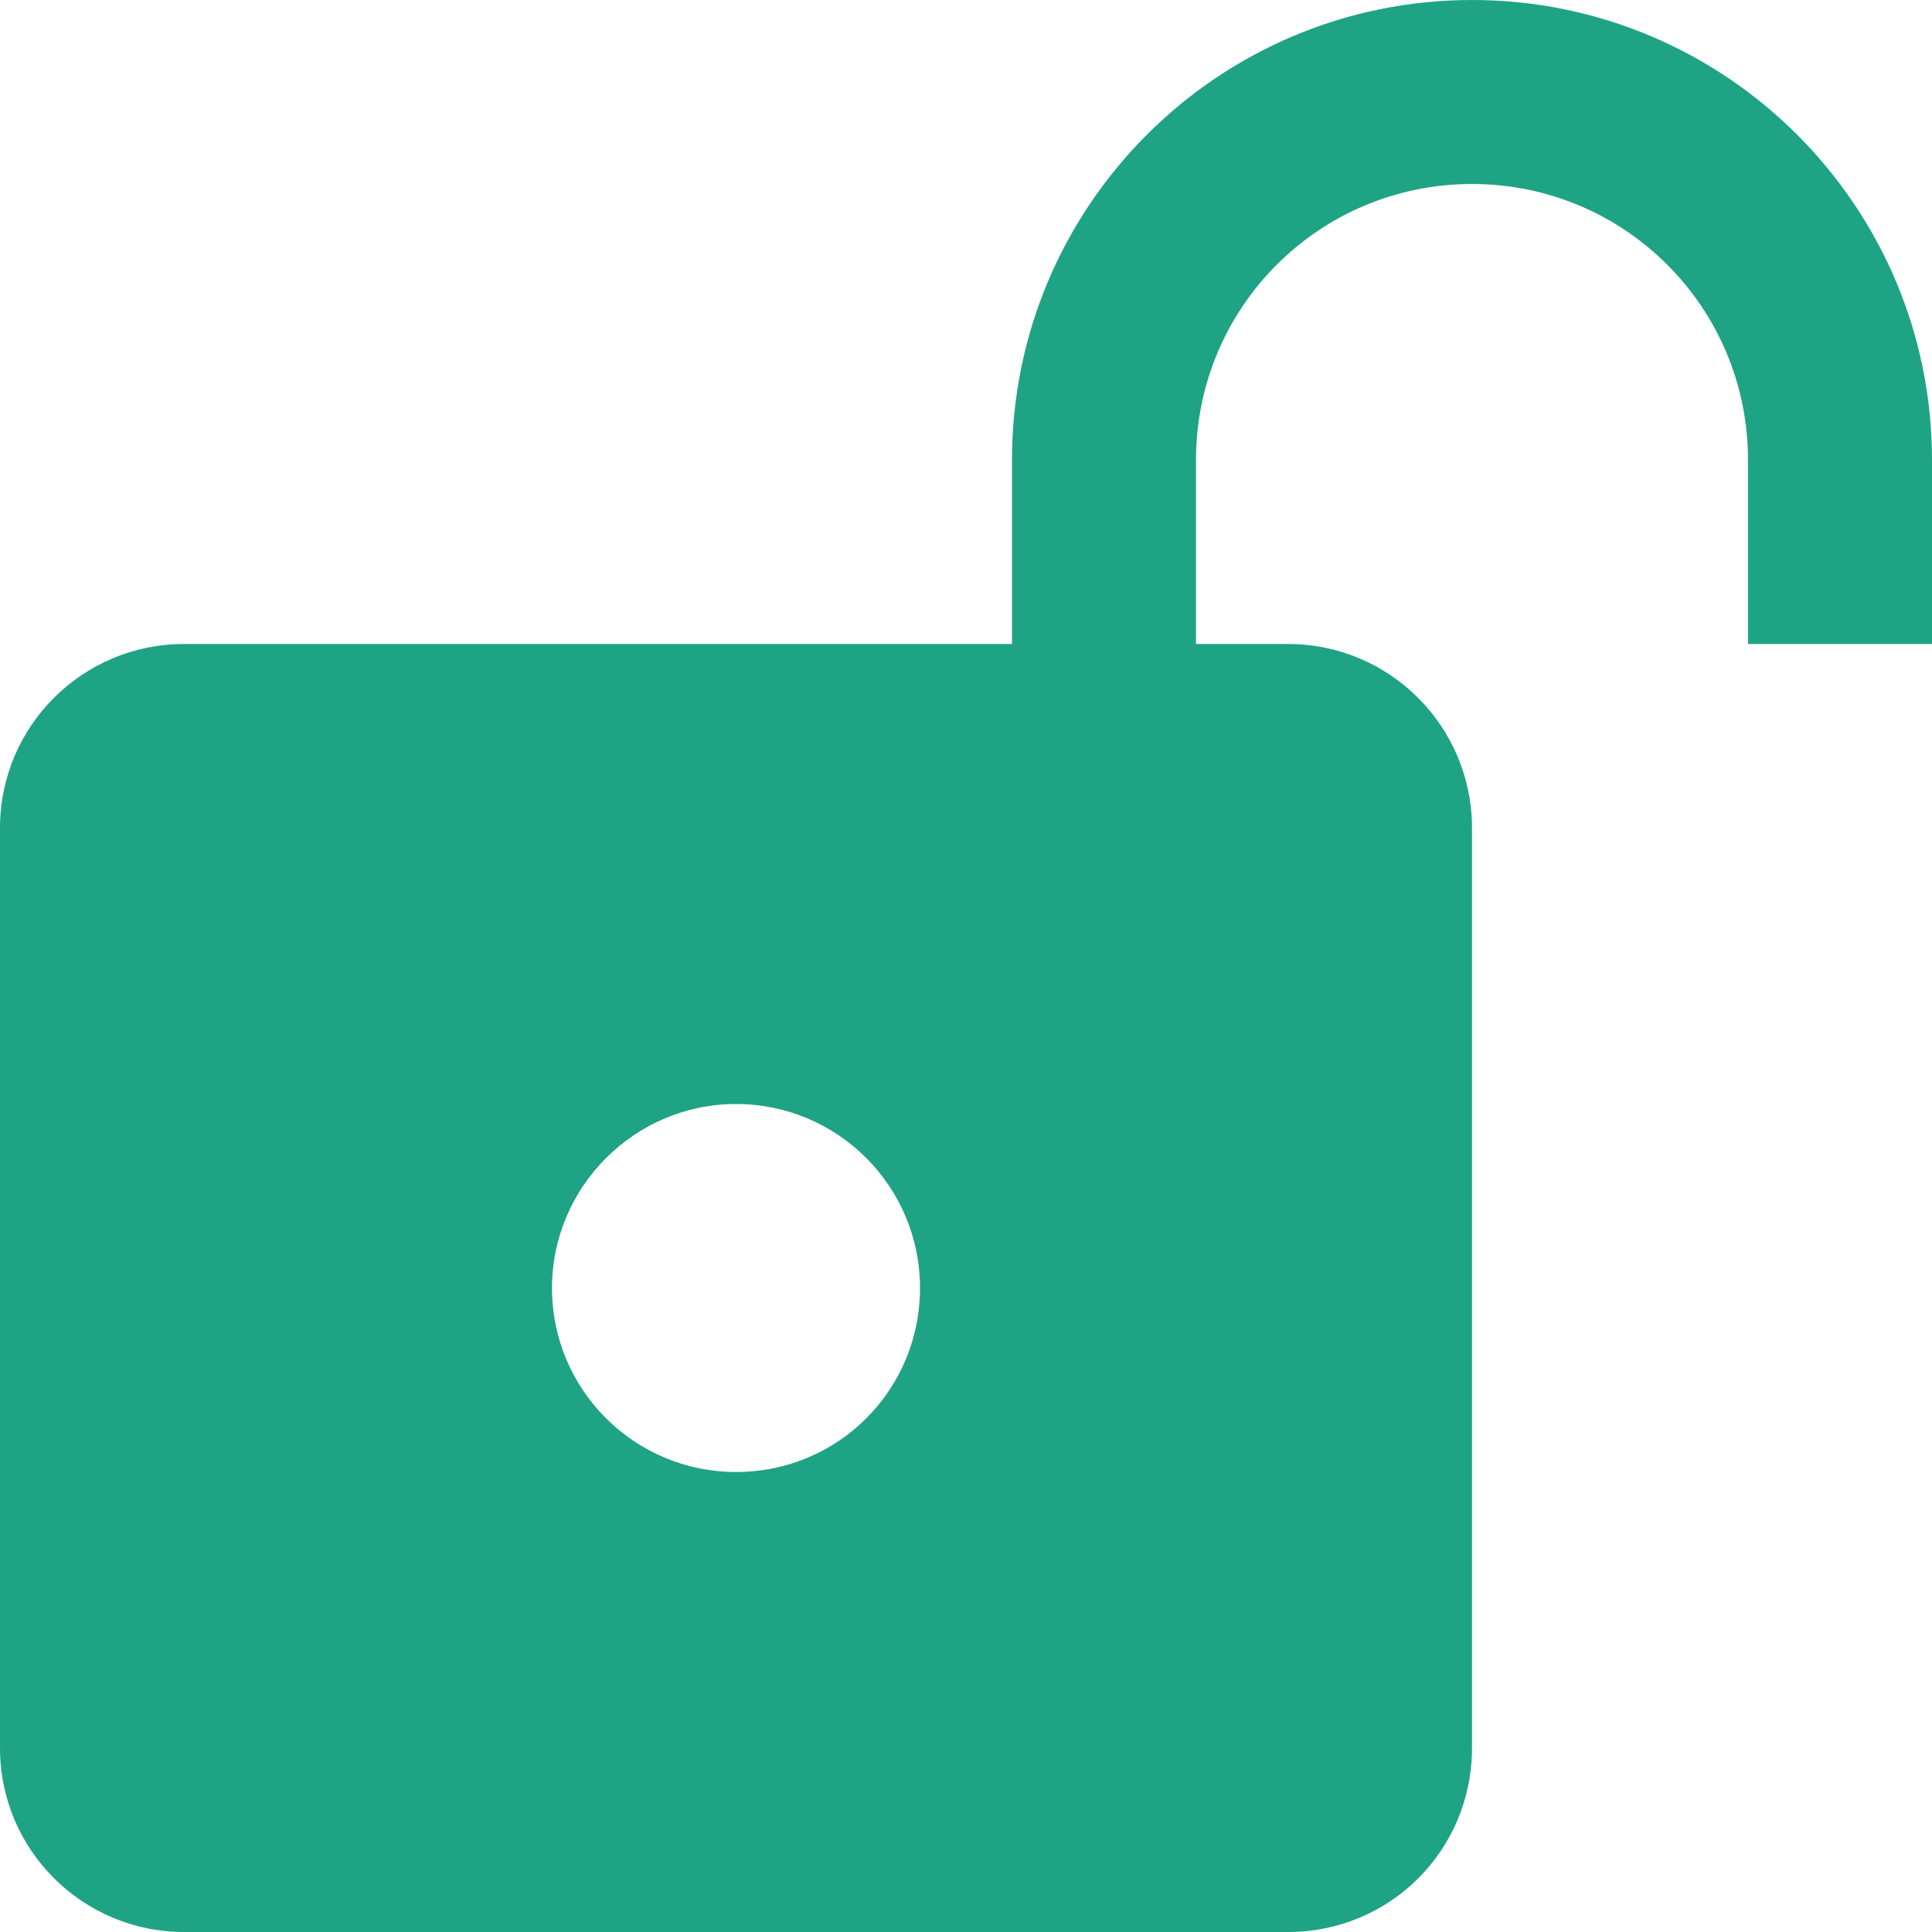
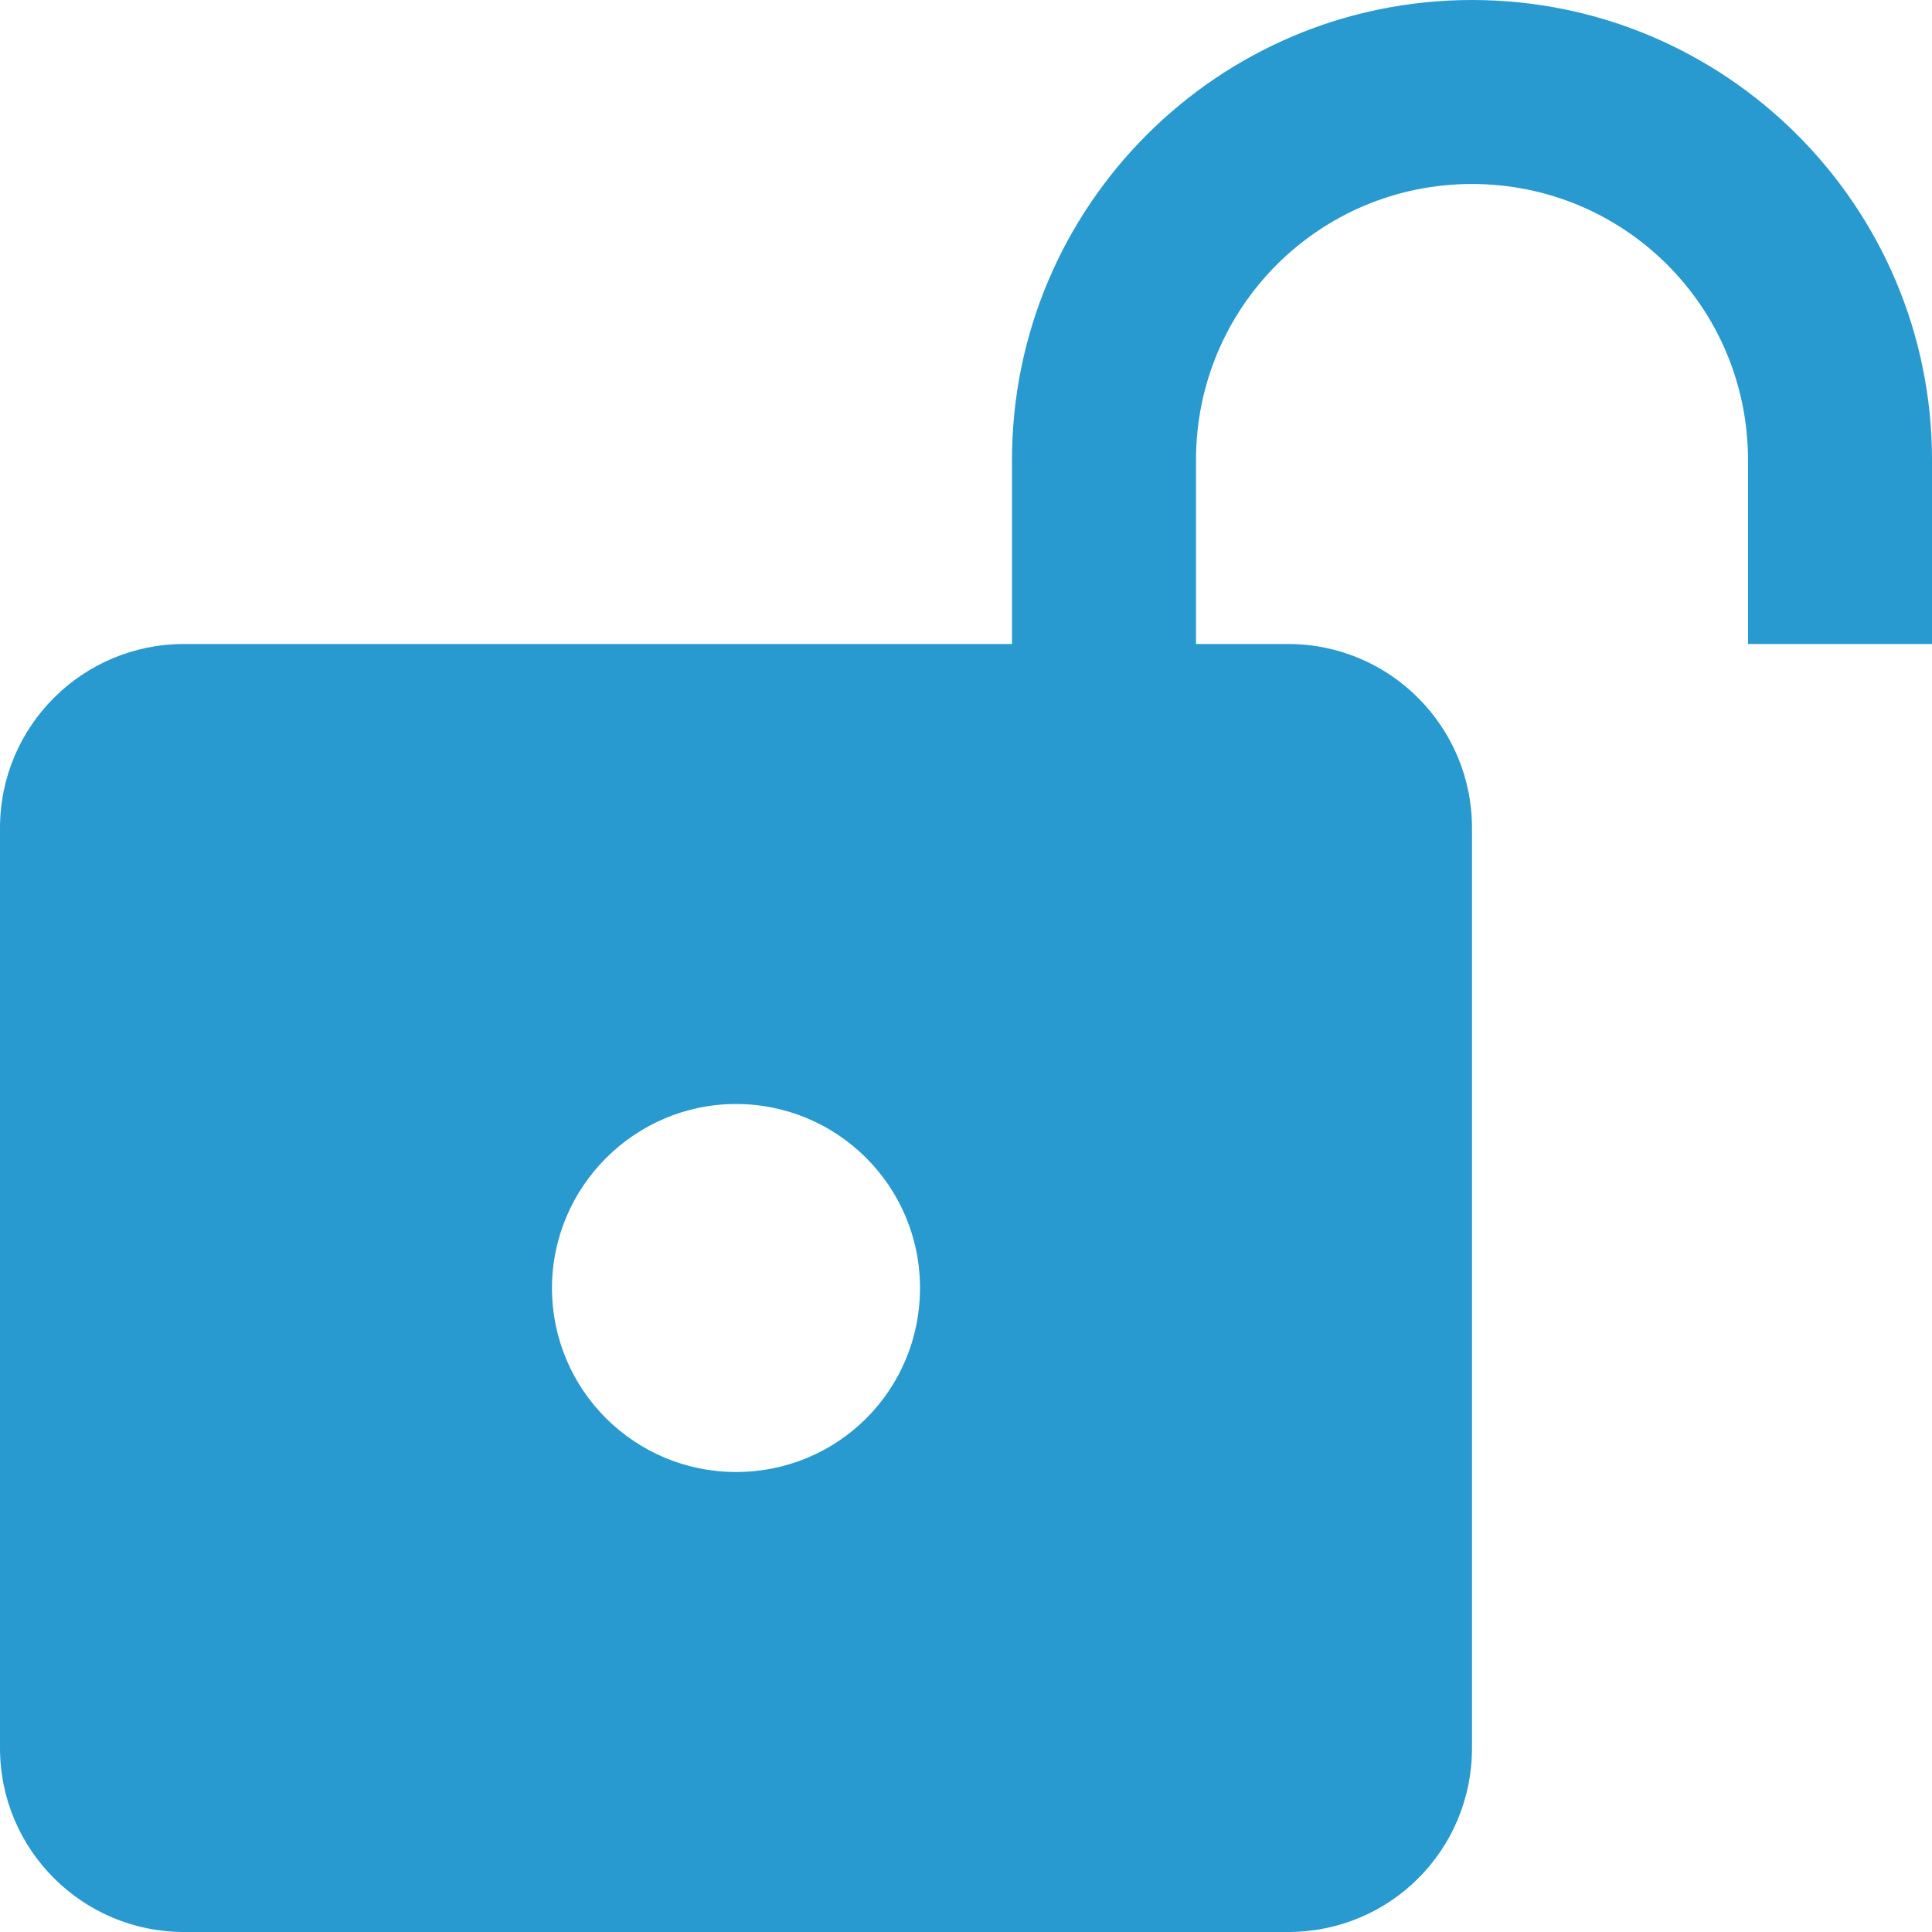
<svg xmlns="http://www.w3.org/2000/svg" width="21" height="21" version="1.1" viewBox="0 0 21 21">
  <g fill="none" fill-rule="evenodd">
-     <g fill="#1FA385" fill-rule="nonzero">
+     <g fill="#289AD0" fill-rule="nonzero">
      <path d="m16 0c-2.76 0-5 2.24-5 5v2h-9c-1.1 0-2 0.89-2 2v10c0 1.11 0.9 2 2 2h12c1.11 0 2-0.89 2-2v-10c0-1.1-0.89-2-2-2h-1v-2c0-1.66 1.34-3 3-3s3 1.34 3 3v2h2v-2c0-2.76-2.24-5-5-5zm-8 12c1.1 0 2 0.89 2 2s-0.89 2-2 2c-1.1 0-2-0.89-2-2 0-1.1 0.9-2 2-2z" />
    </g>
  </g>
</svg>
